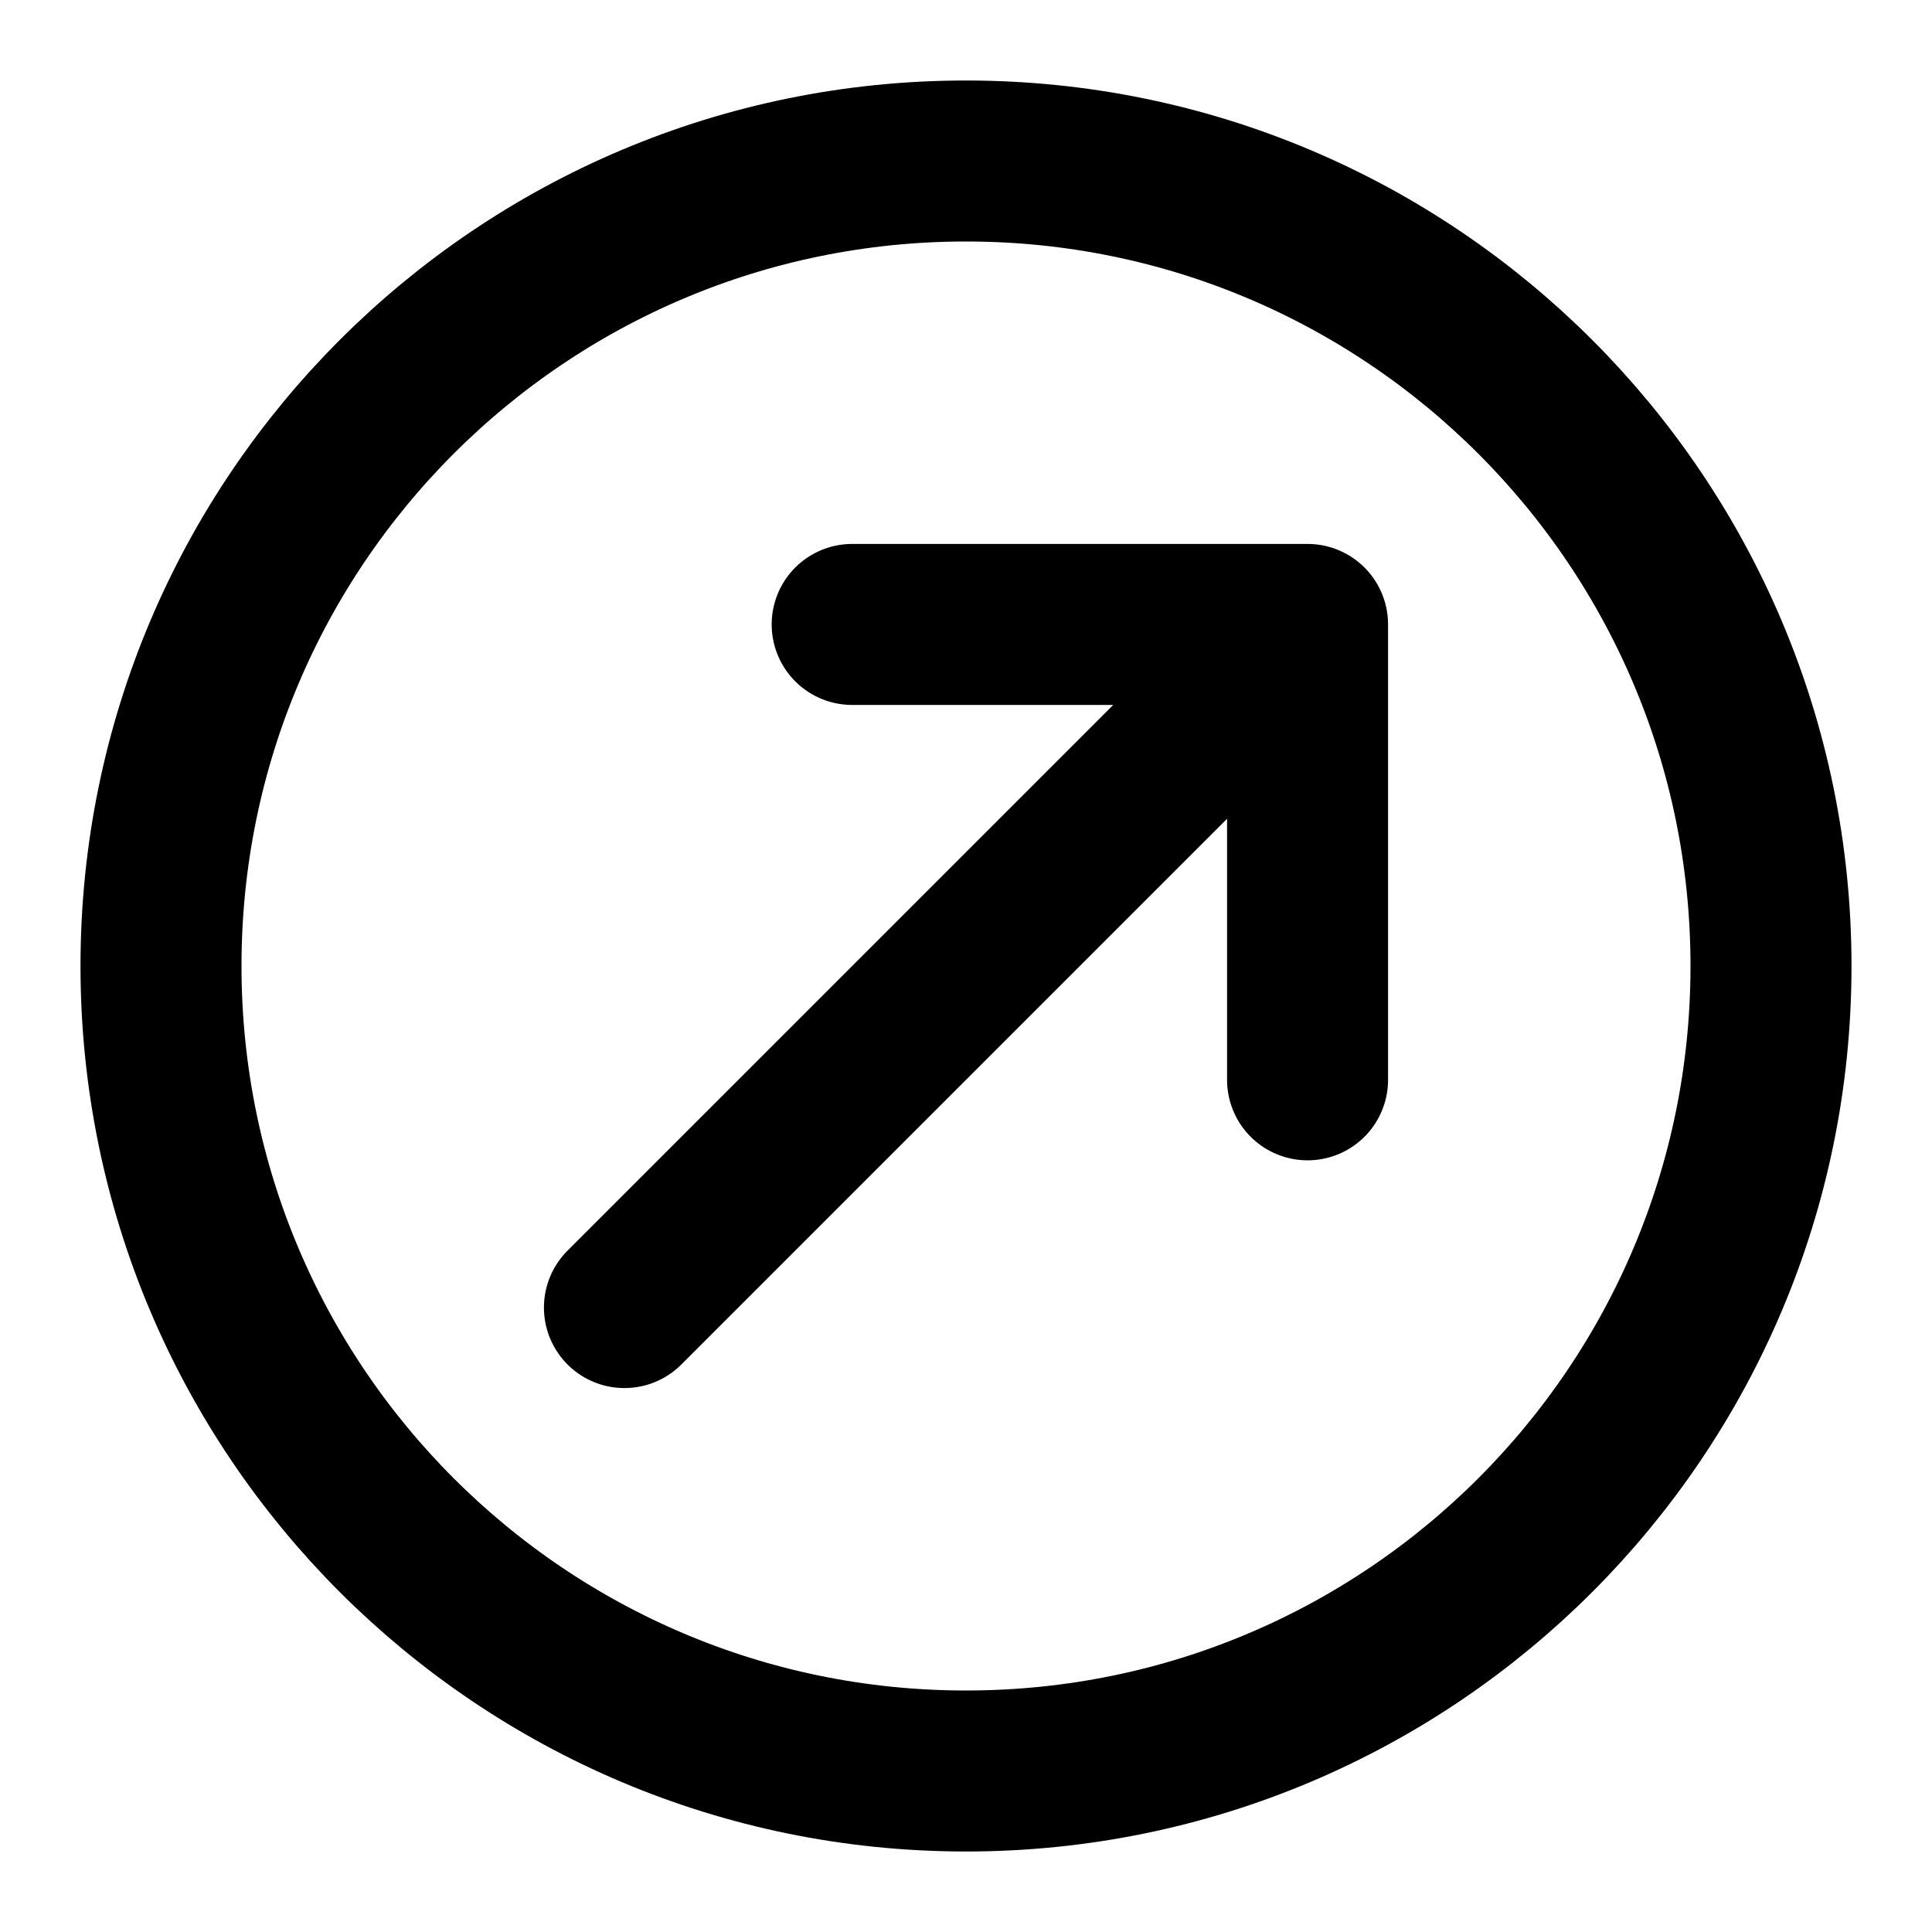
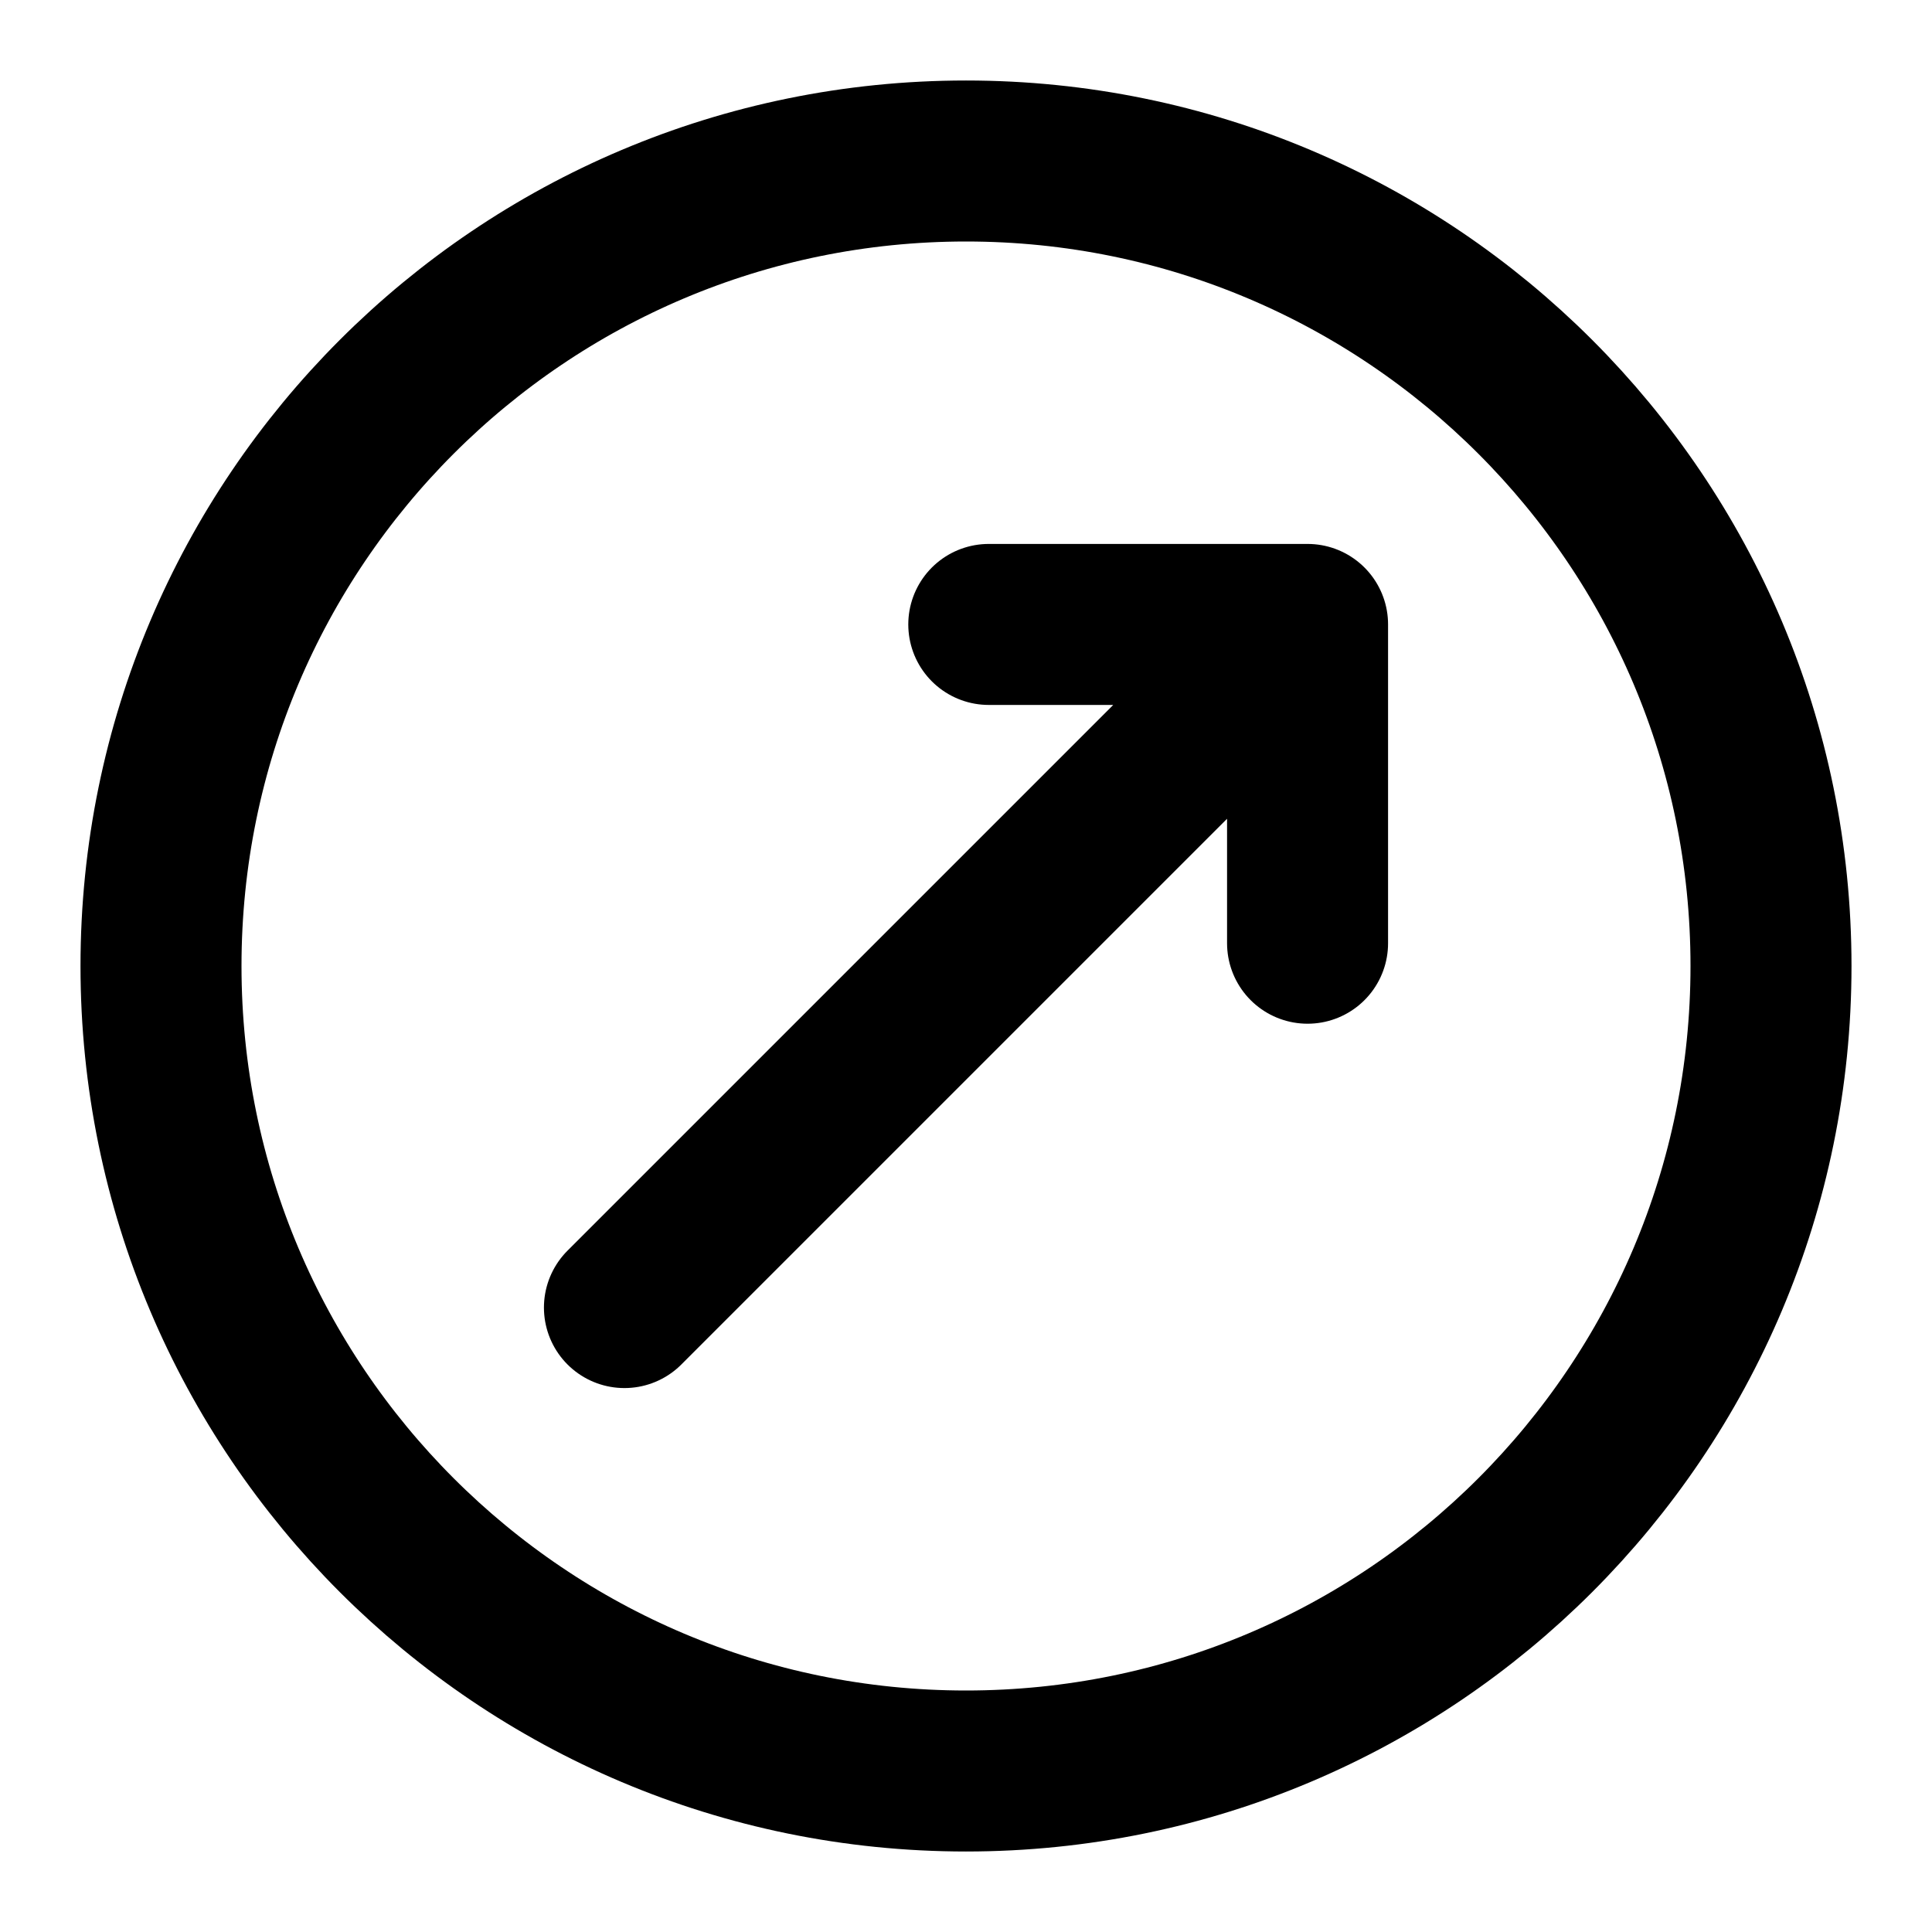
<svg xmlns="http://www.w3.org/2000/svg" viewBox="0 0 24 24" fill-rule="evenodd" clip-rule="evenodd" stroke-linecap="round" stroke-linejoin="round" stroke-miterlimit="1.5">
-   <path d="M16.243 7.757l-8.486 8.486M16.243 13.414V7.757h-5.657" fill="none" stroke="#000" stroke-width="2" />
  <circle cx="12" cy="12" r="10" fill="none" stroke="#000" stroke-width="2" />
+   <path d="M16.243 7.757l-8.486 8.486M16.243 11.717v-3.96h-3.96" fill="none" stroke="#000" stroke-width="2" />
</svg>
